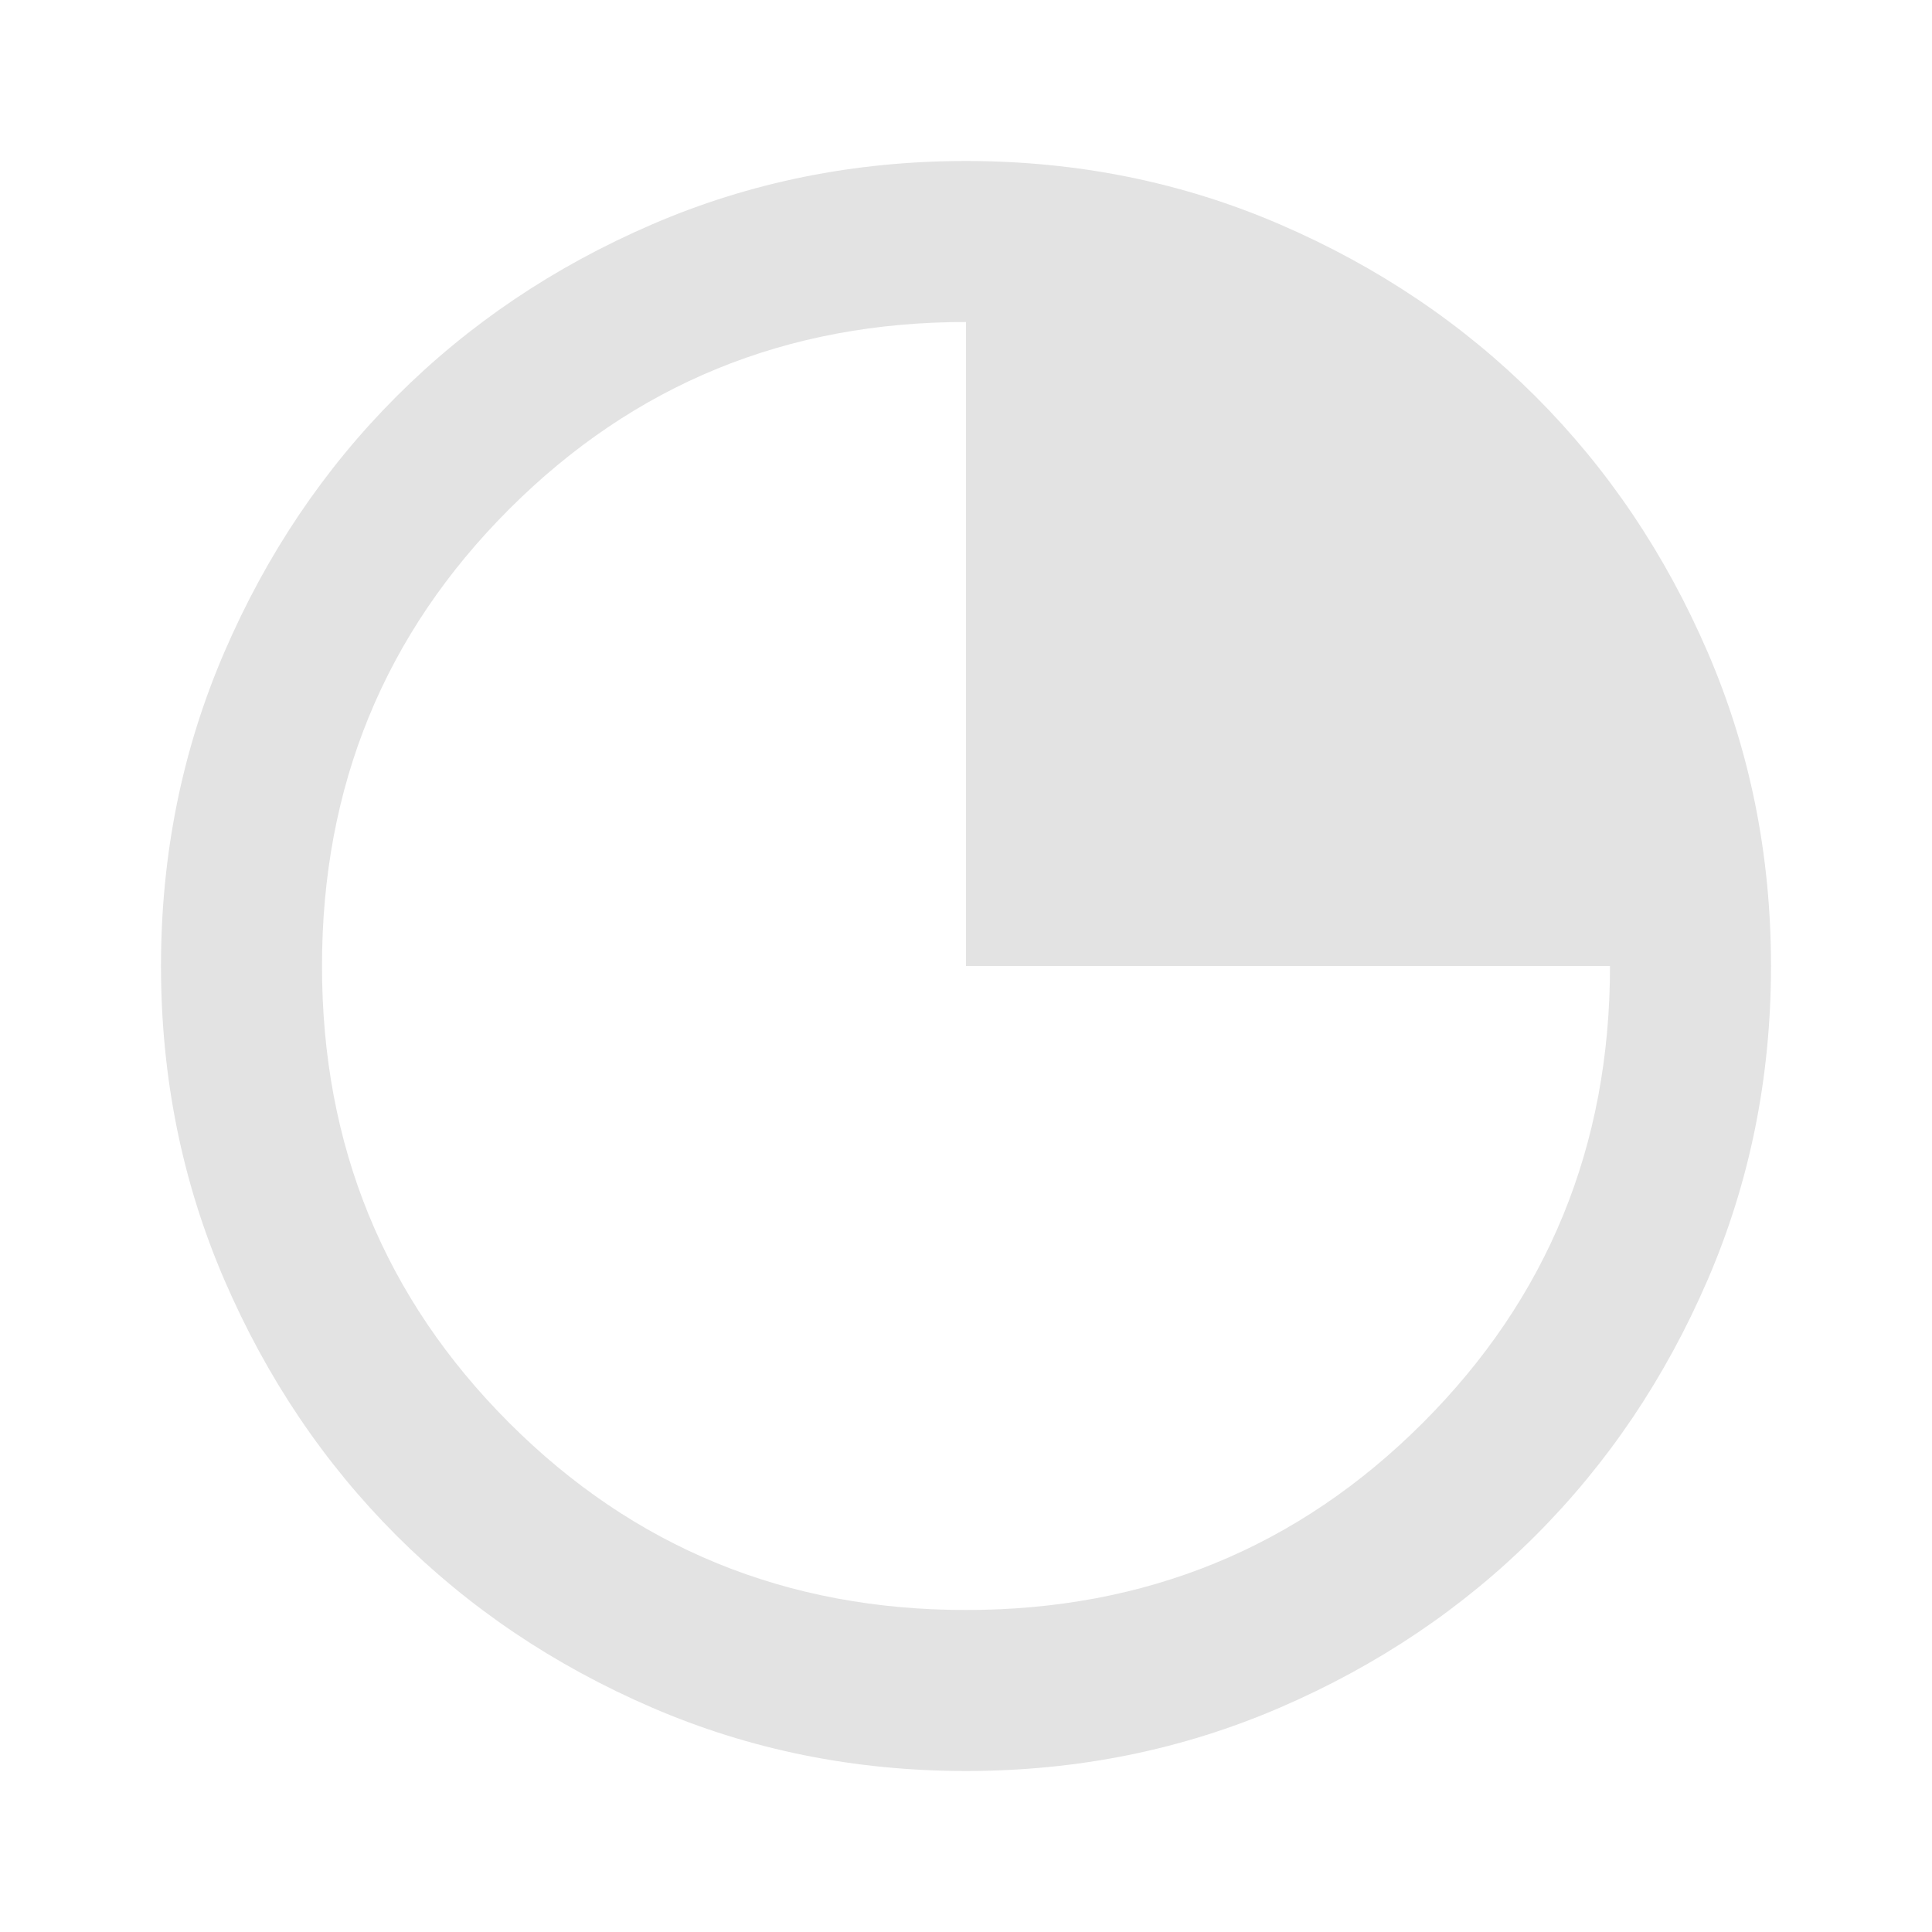
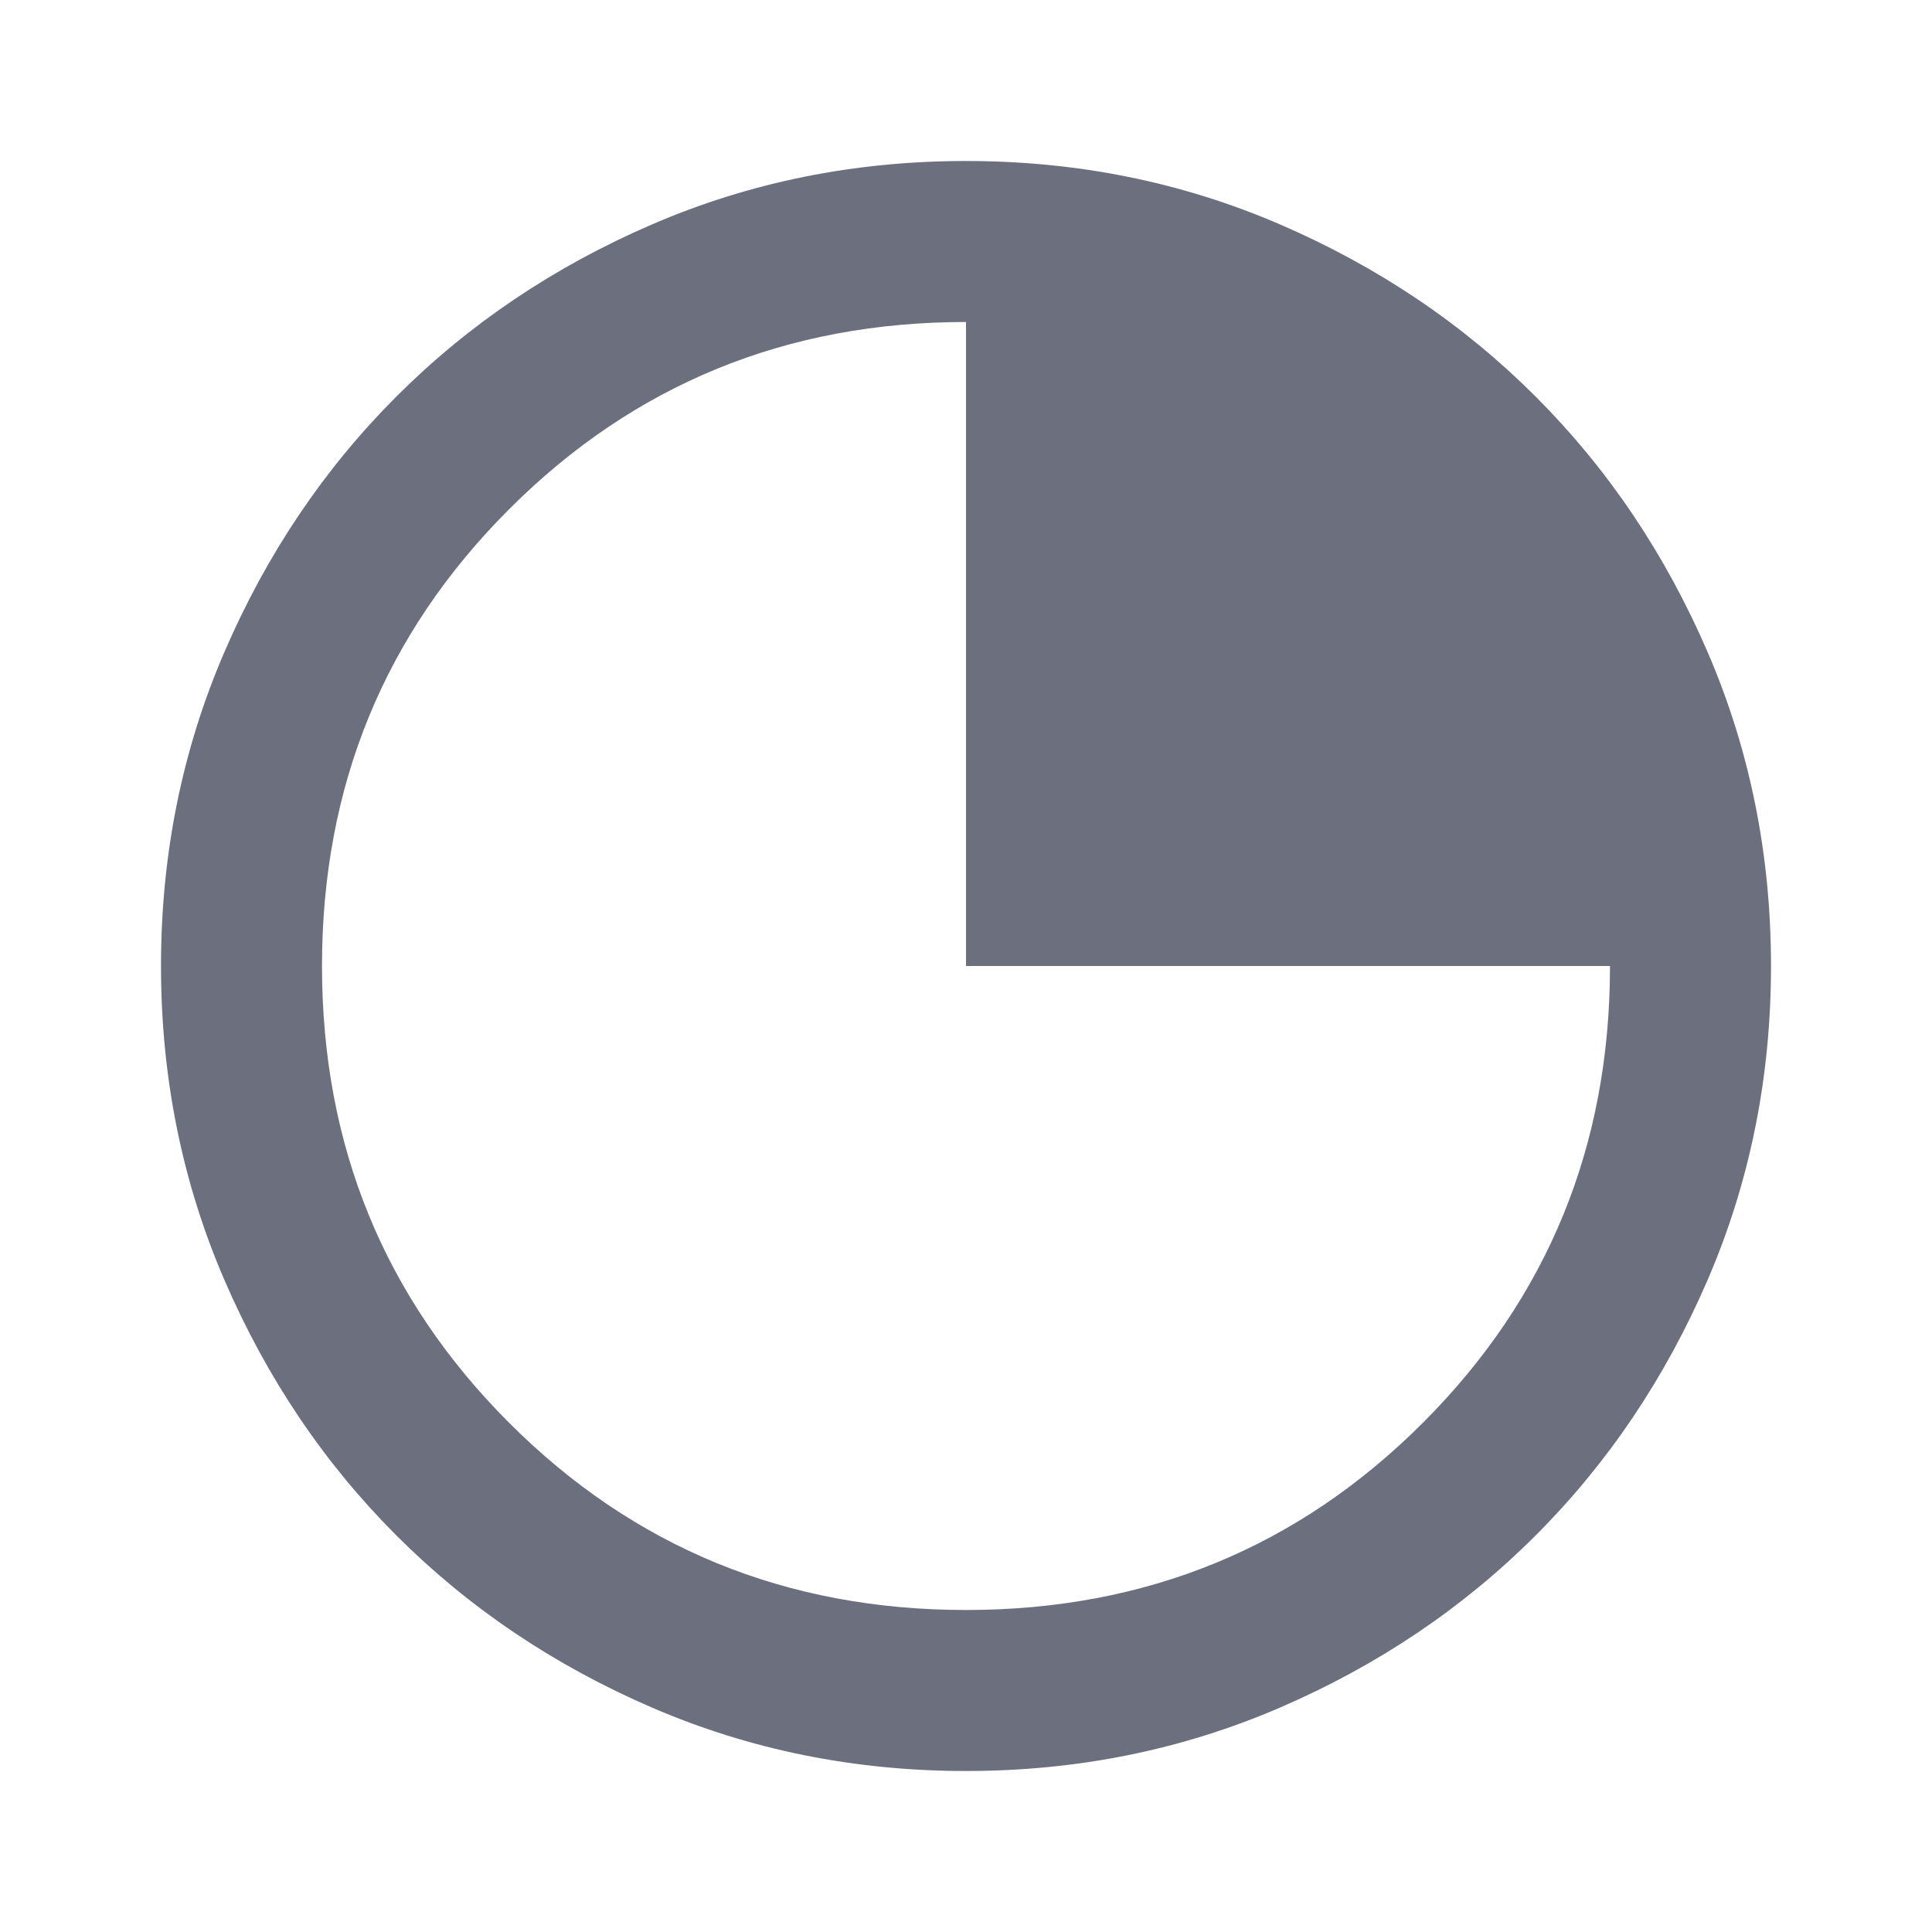
- <svg xmlns="http://www.w3.org/2000/svg" height="24px" viewBox="0 -960 960 960" width="24px" fill="#e3e3e3">
+ <svg xmlns="http://www.w3.org/2000/svg" height="24px" viewBox="0 -960 960 960" width="24px" fill="#6c707e">
  <path d="M324-111.5Q251-143 197-197t-85.5-127Q80-397 80-480t31.5-156Q143-709 197-763t127-85.5Q397-880 480-880t156 31.5Q709-817 763-763t85.5 127Q880-563 880-480t-31.5 156Q817-251 763-197t-127 85.5Q563-80 480-80t-156-31.5ZM707-253q93-93 93-227H480v-320q-134 0-227 93t-93 227q0 134 93 227t227 93q134 0 227-93Z" />
</svg>
